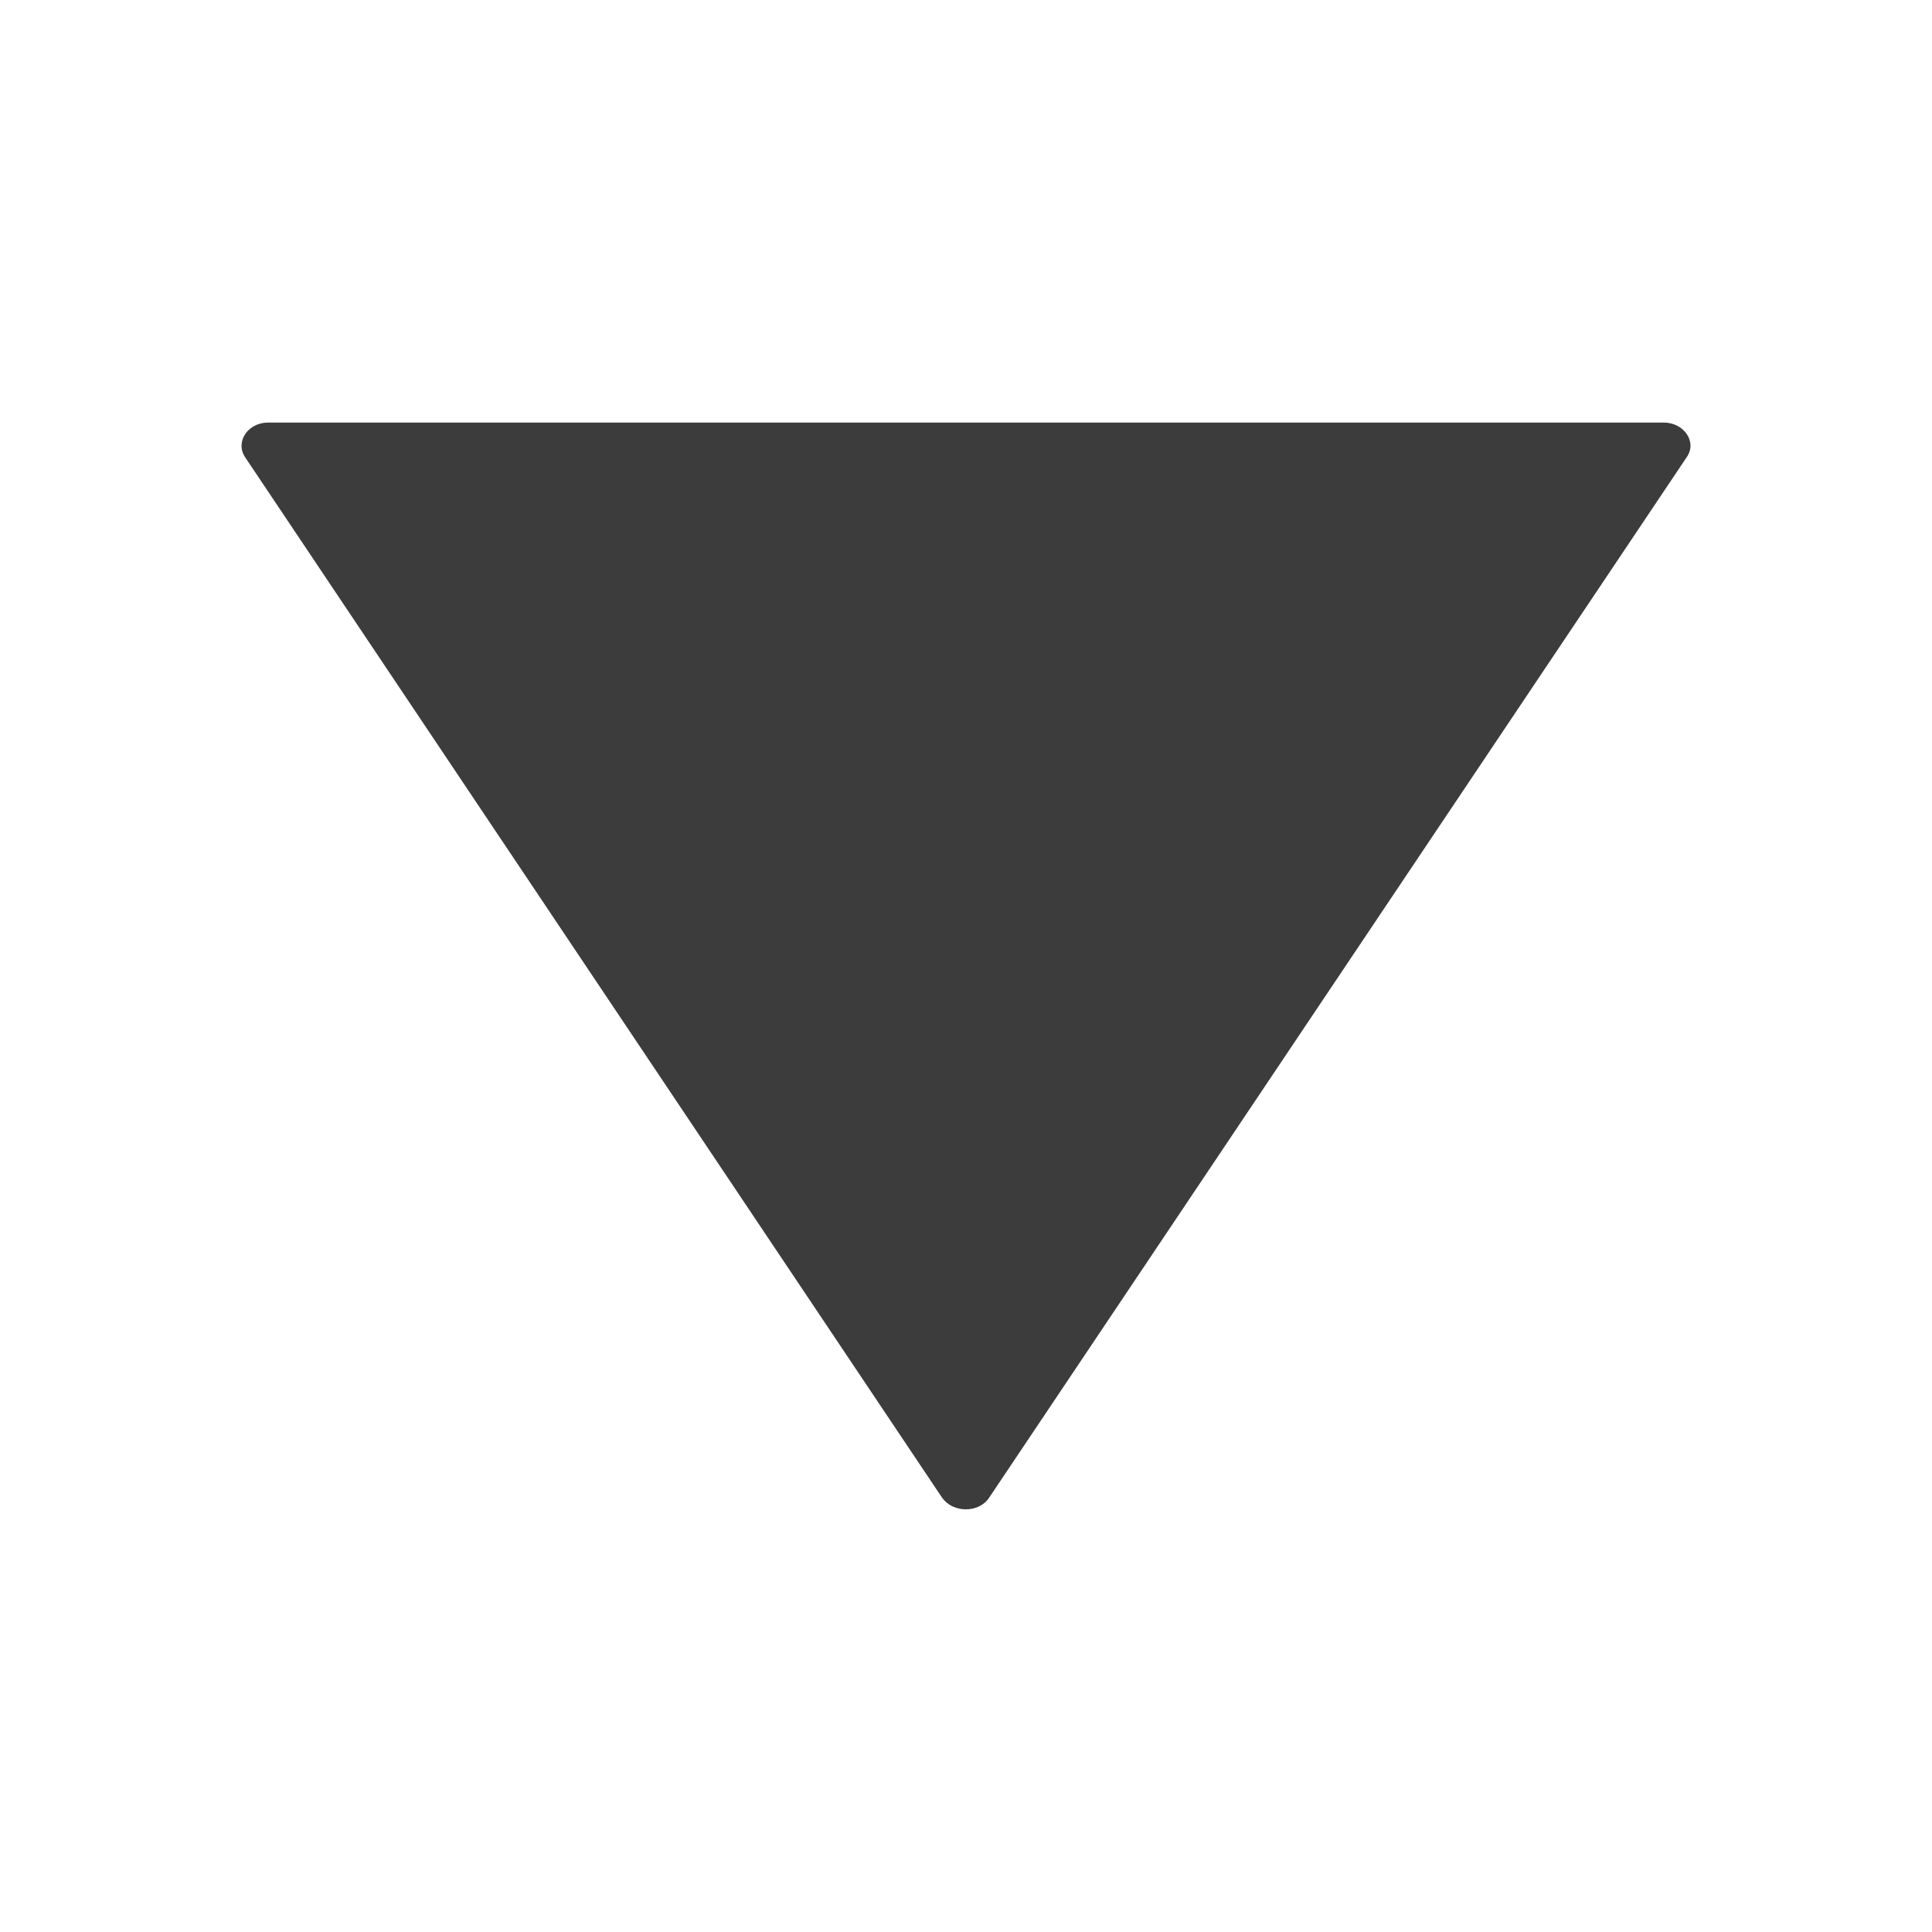
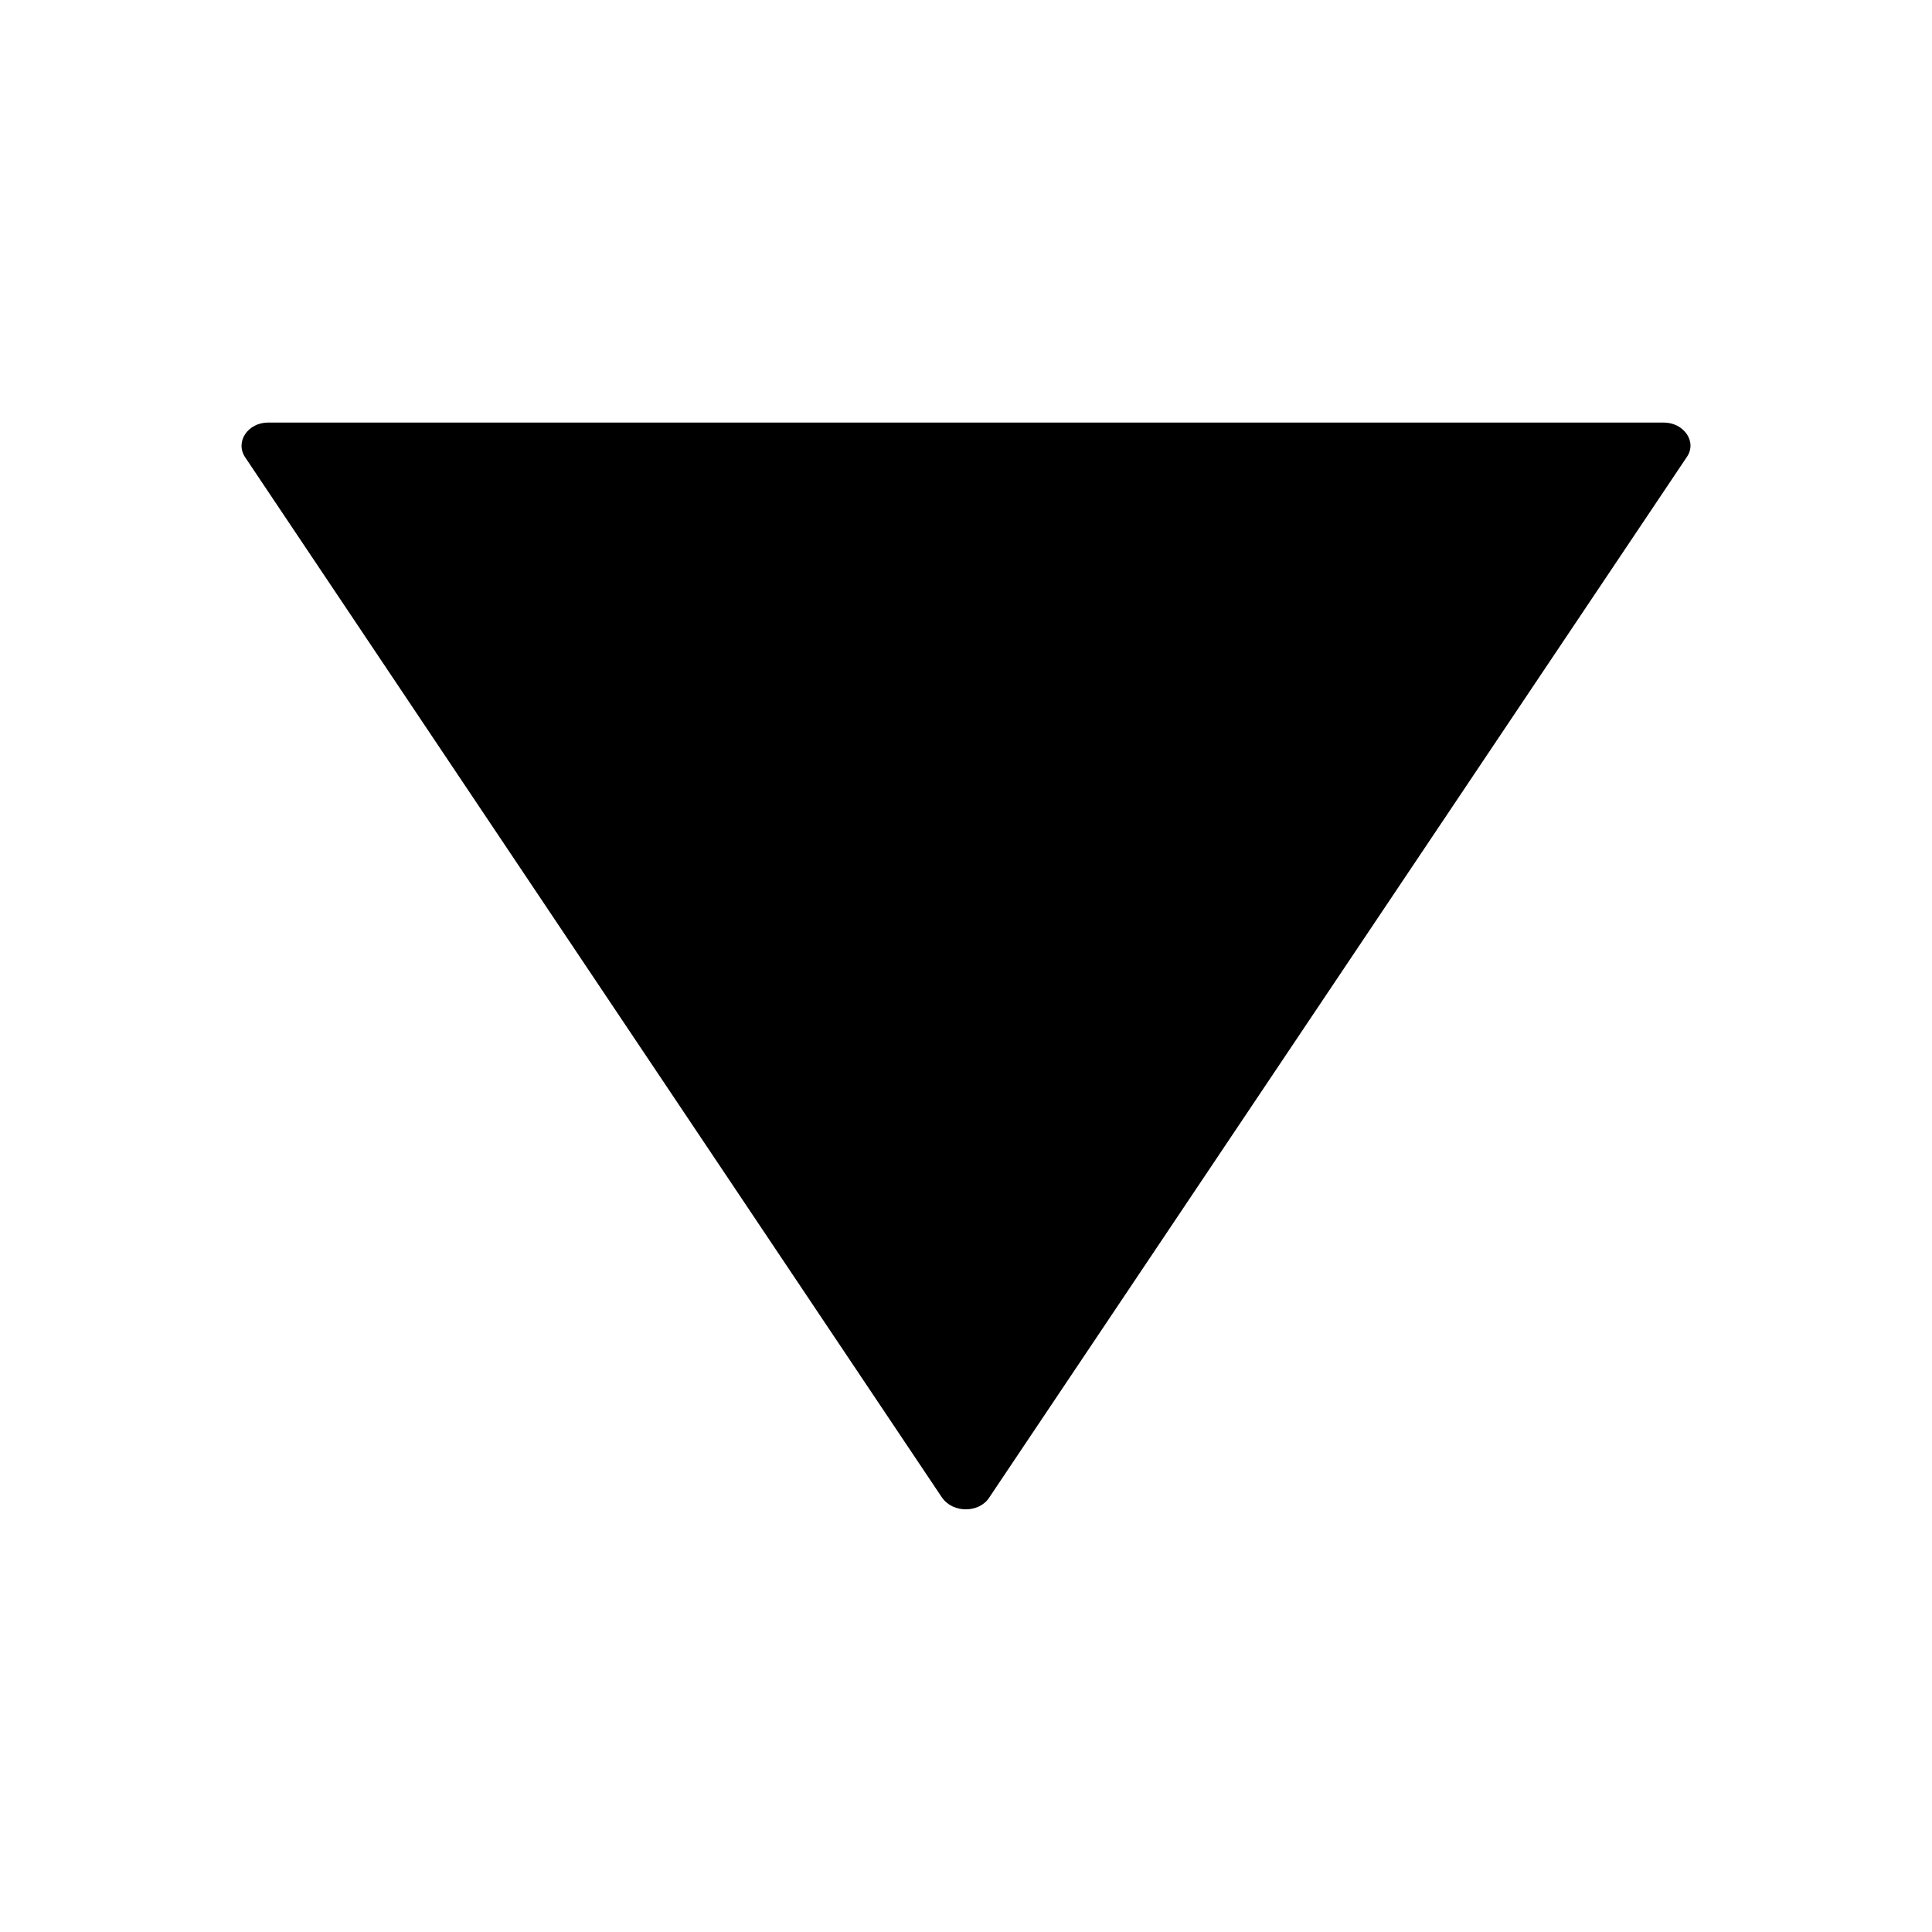
- <svg xmlns="http://www.w3.org/2000/svg" width="24" height="24" fill="none" viewBox="0 0 24 24">
-   <path fill="#3D3C3C" d="M11.705 18.608 3.045 5.68c-.127-.19.033-.431.286-.431h17.335c.253 0 .42.241.287.43l-8.667 12.928c-.127.19-.447.19-.581 0Z" />
+ <svg xmlns="http://www.w3.org/2000/svg" width="24" height="24" fill="currentColor" viewBox="0 0 24 24">
+   <path d="M11.705 18.608 3.045 5.68c-.127-.19.033-.431.286-.431h17.335c.253 0 .42.241.287.43l-8.667 12.928c-.127.19-.447.19-.581 0Z" />
</svg>
